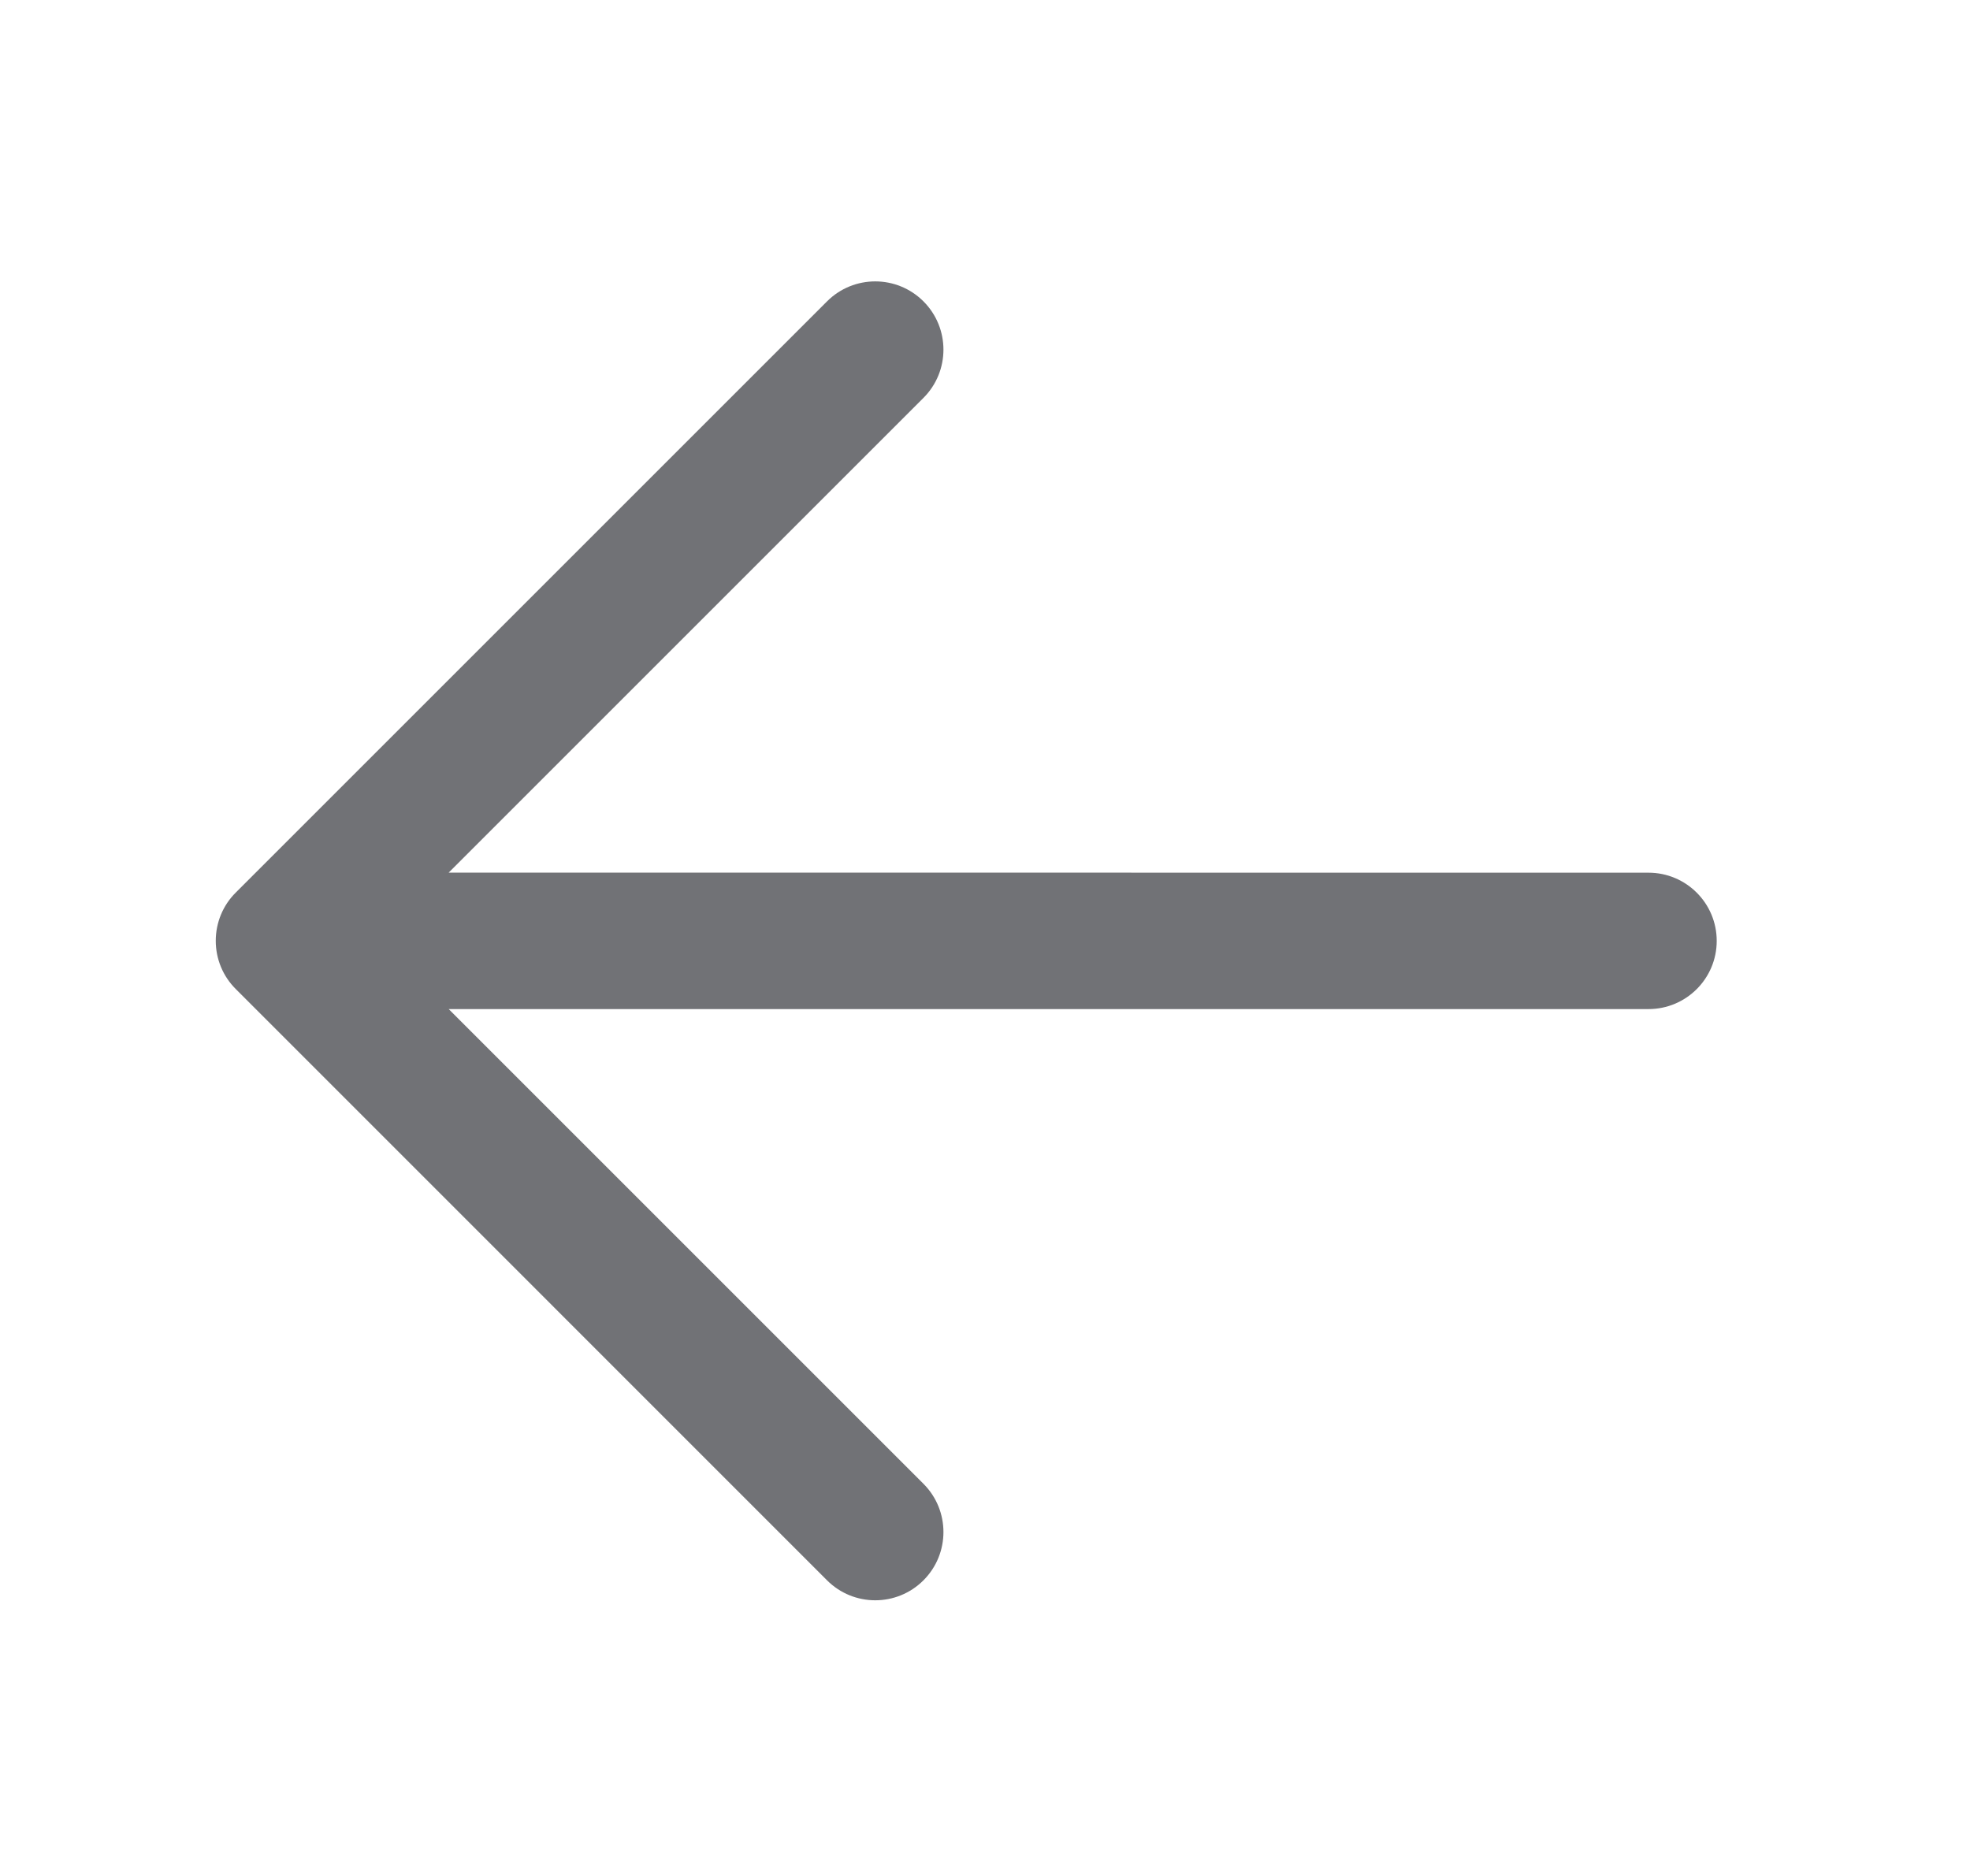
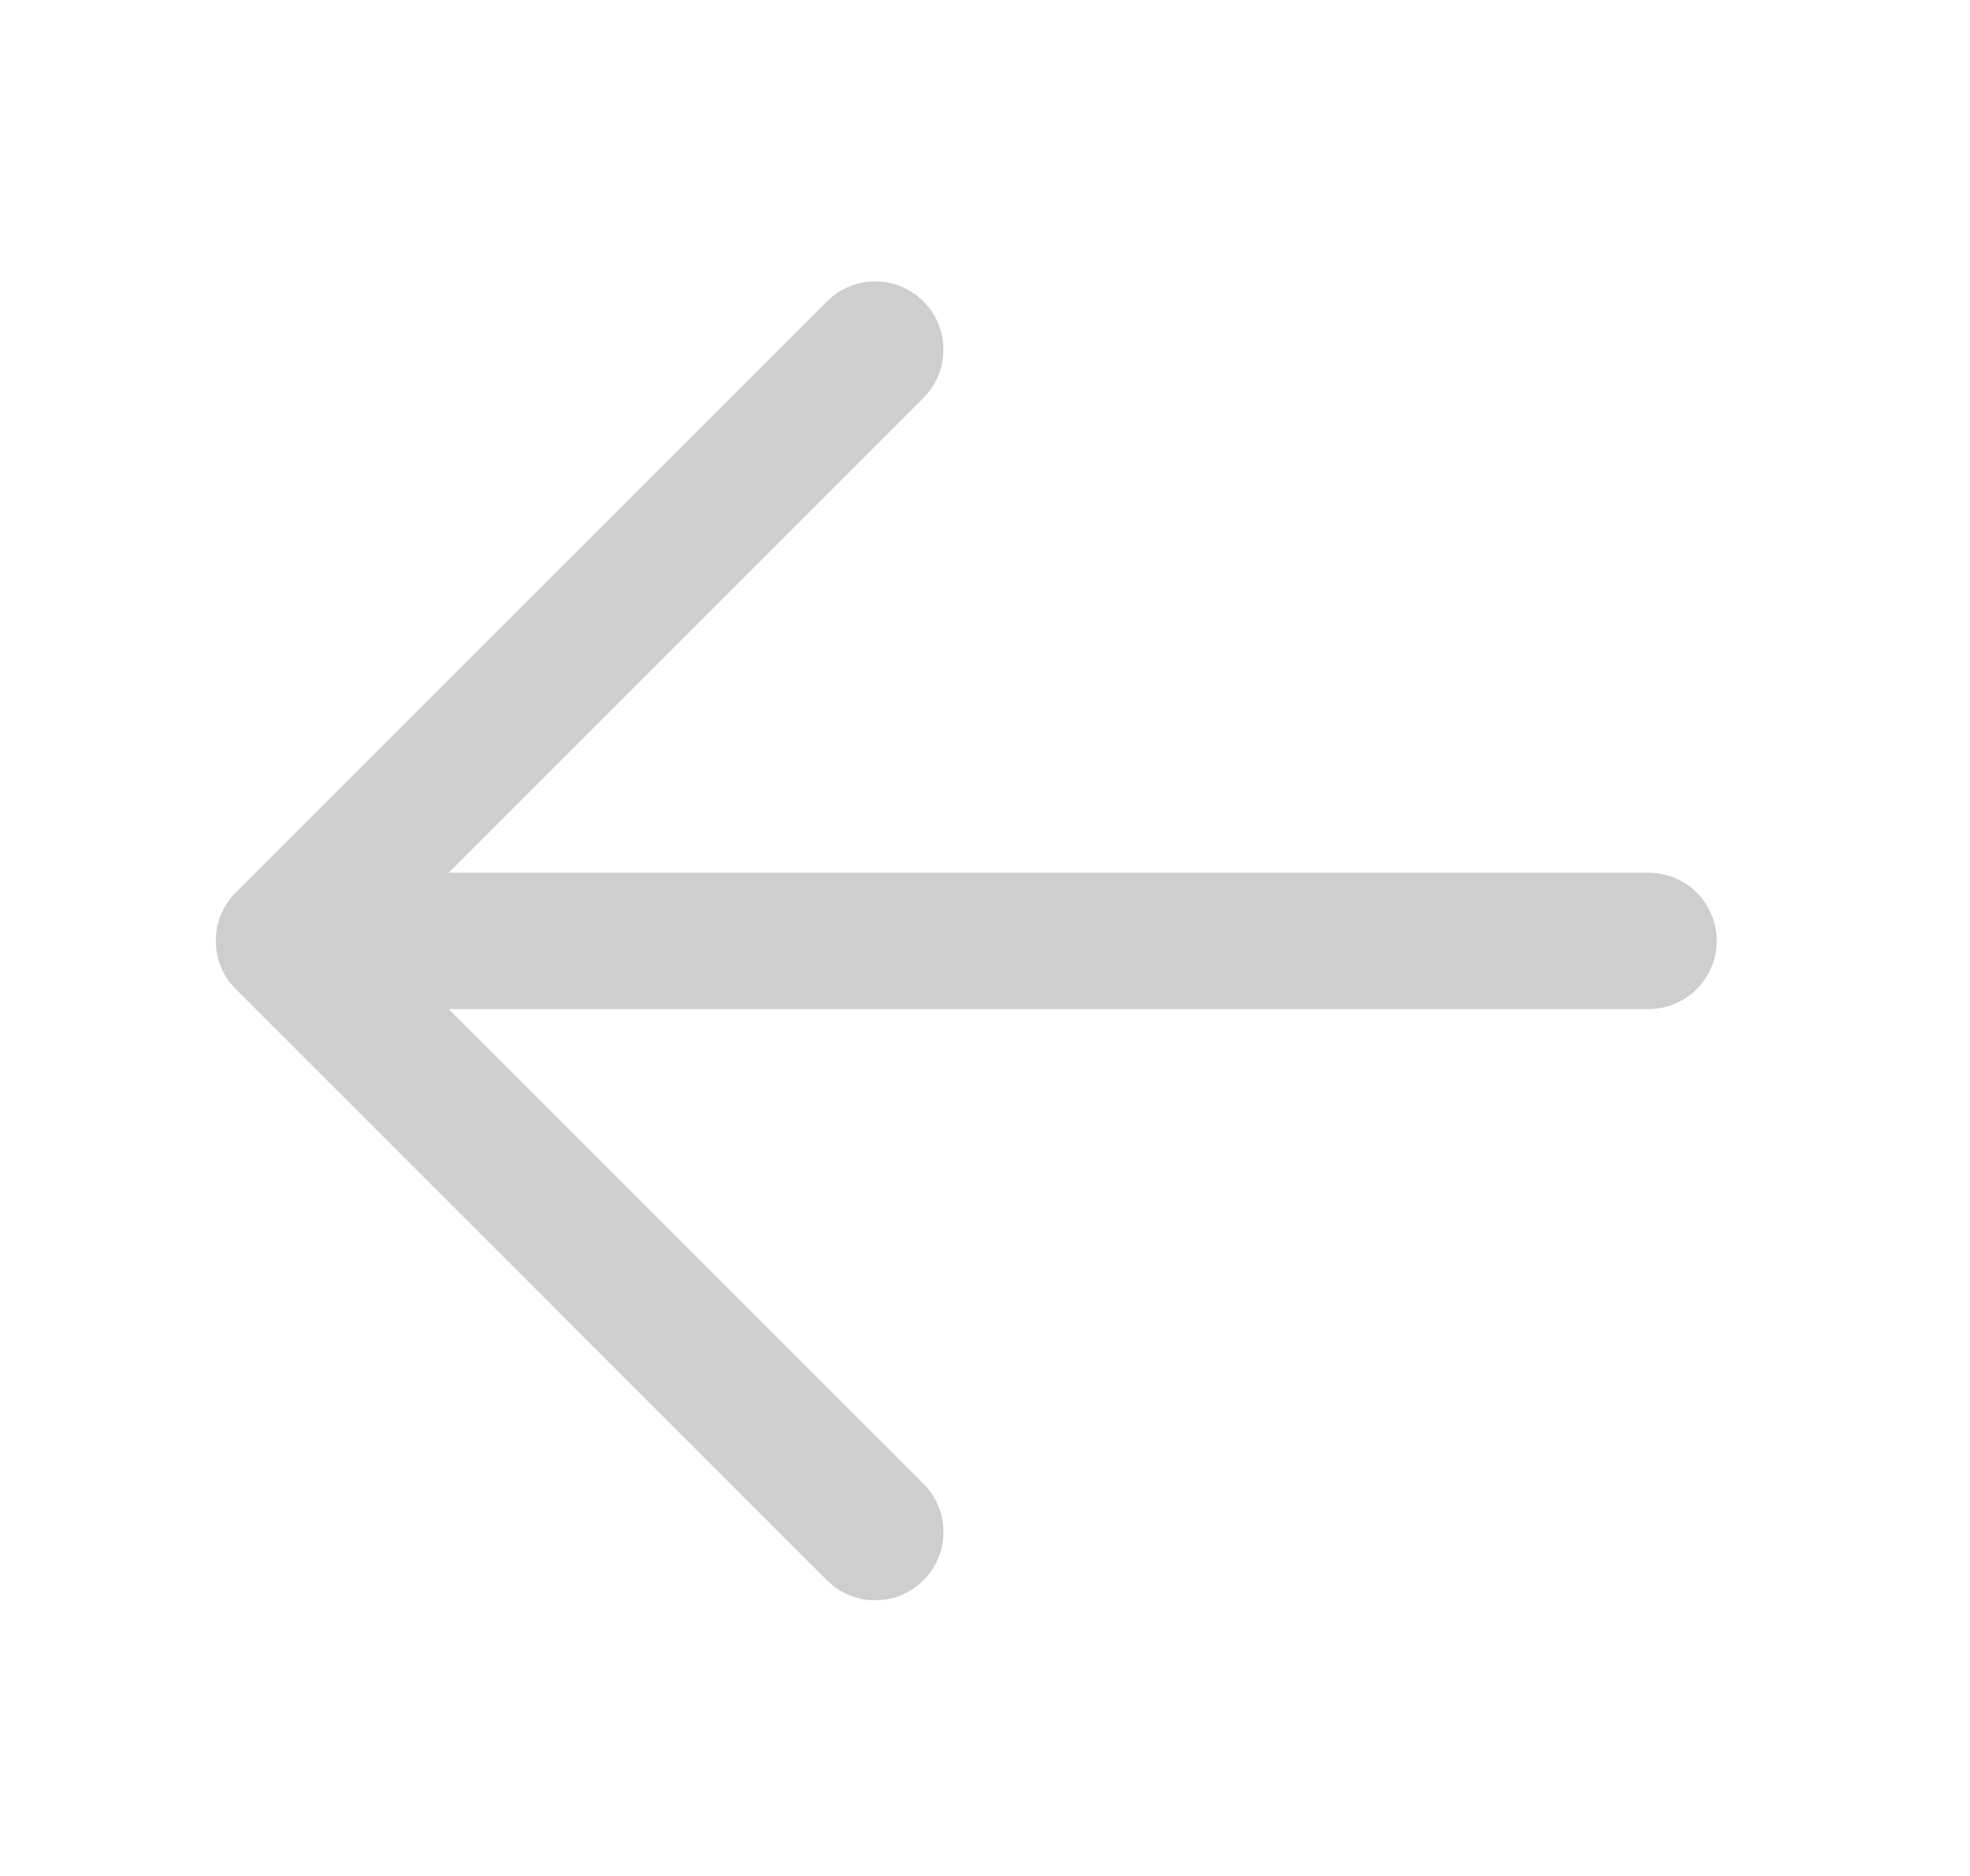
- <svg xmlns="http://www.w3.org/2000/svg" width="21" height="20" viewBox="0 0 21 20" fill="none">
+ <svg xmlns="http://www.w3.org/2000/svg" width="21" height="20" viewBox="0 0 21 20" fill="#CECECE">
  <g id="iconNext">
-     <path id="Vector" d="M2.513 9.516L8.816 3.213C9.1 2.929 9.56 2.929 9.844 3.213C10.128 3.497 10.128 3.958 9.844 4.242L4.783 9.303L17.573 9.304C17.974 9.304 18.3 9.629 18.3 10.031C18.3 10.433 17.974 10.758 17.573 10.758L4.783 10.758L9.844 15.819C10.128 16.103 10.128 16.564 9.844 16.848C9.702 16.99 9.516 17.061 9.33 17.061C9.144 17.061 8.958 16.99 8.816 16.848L2.513 10.544C2.376 10.408 2.3 10.223 2.3 10.03C2.3 9.837 2.376 9.652 2.513 9.516Z" fill="#717276" />
+     <path id="Vector" d="M2.513 9.516L8.816 3.213C9.1 2.929 9.56 2.929 9.844 3.213C10.128 3.497 10.128 3.958 9.844 4.242L4.783 9.303L17.573 9.304C17.974 9.304 18.3 9.629 18.3 10.031C18.3 10.433 17.974 10.758 17.573 10.758L4.783 10.758L9.844 15.819C10.128 16.103 10.128 16.564 9.844 16.848C9.702 16.99 9.516 17.061 9.33 17.061C9.144 17.061 8.958 16.99 8.816 16.848L2.513 10.544C2.376 10.408 2.3 10.223 2.3 10.03C2.3 9.837 2.376 9.652 2.513 9.516Z" fill="#CECECE" />
  </g>
</svg>
